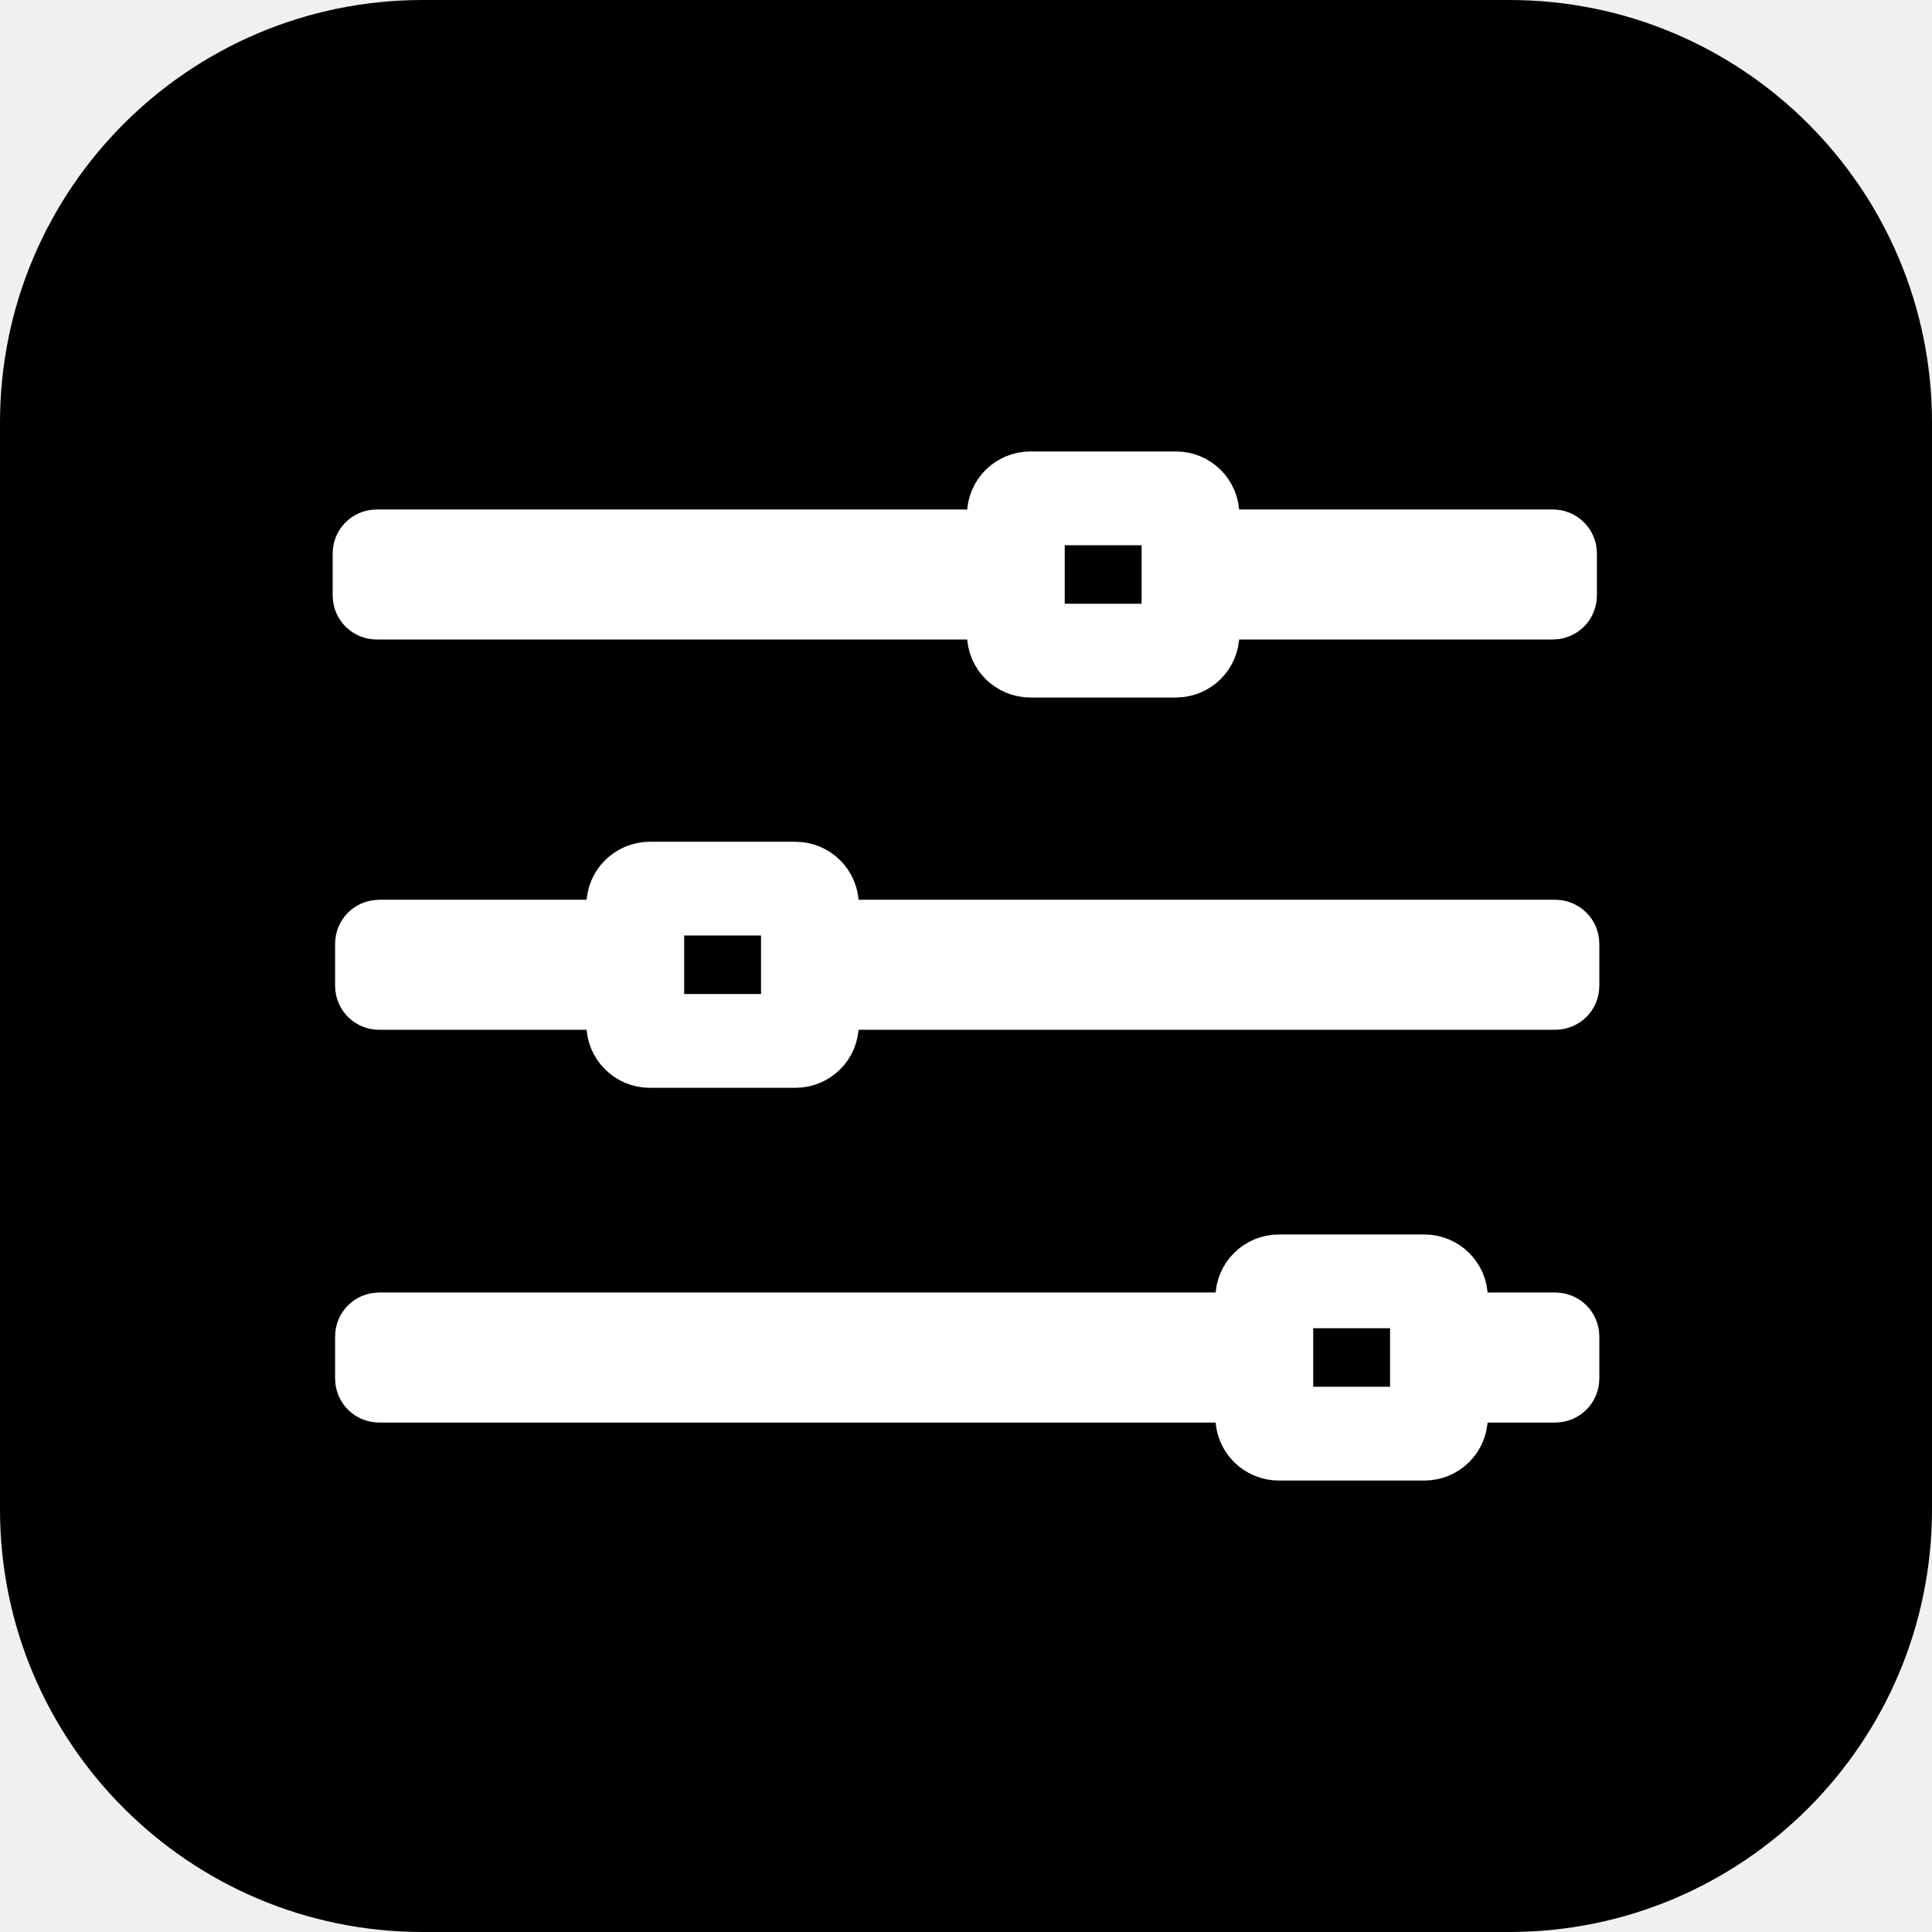
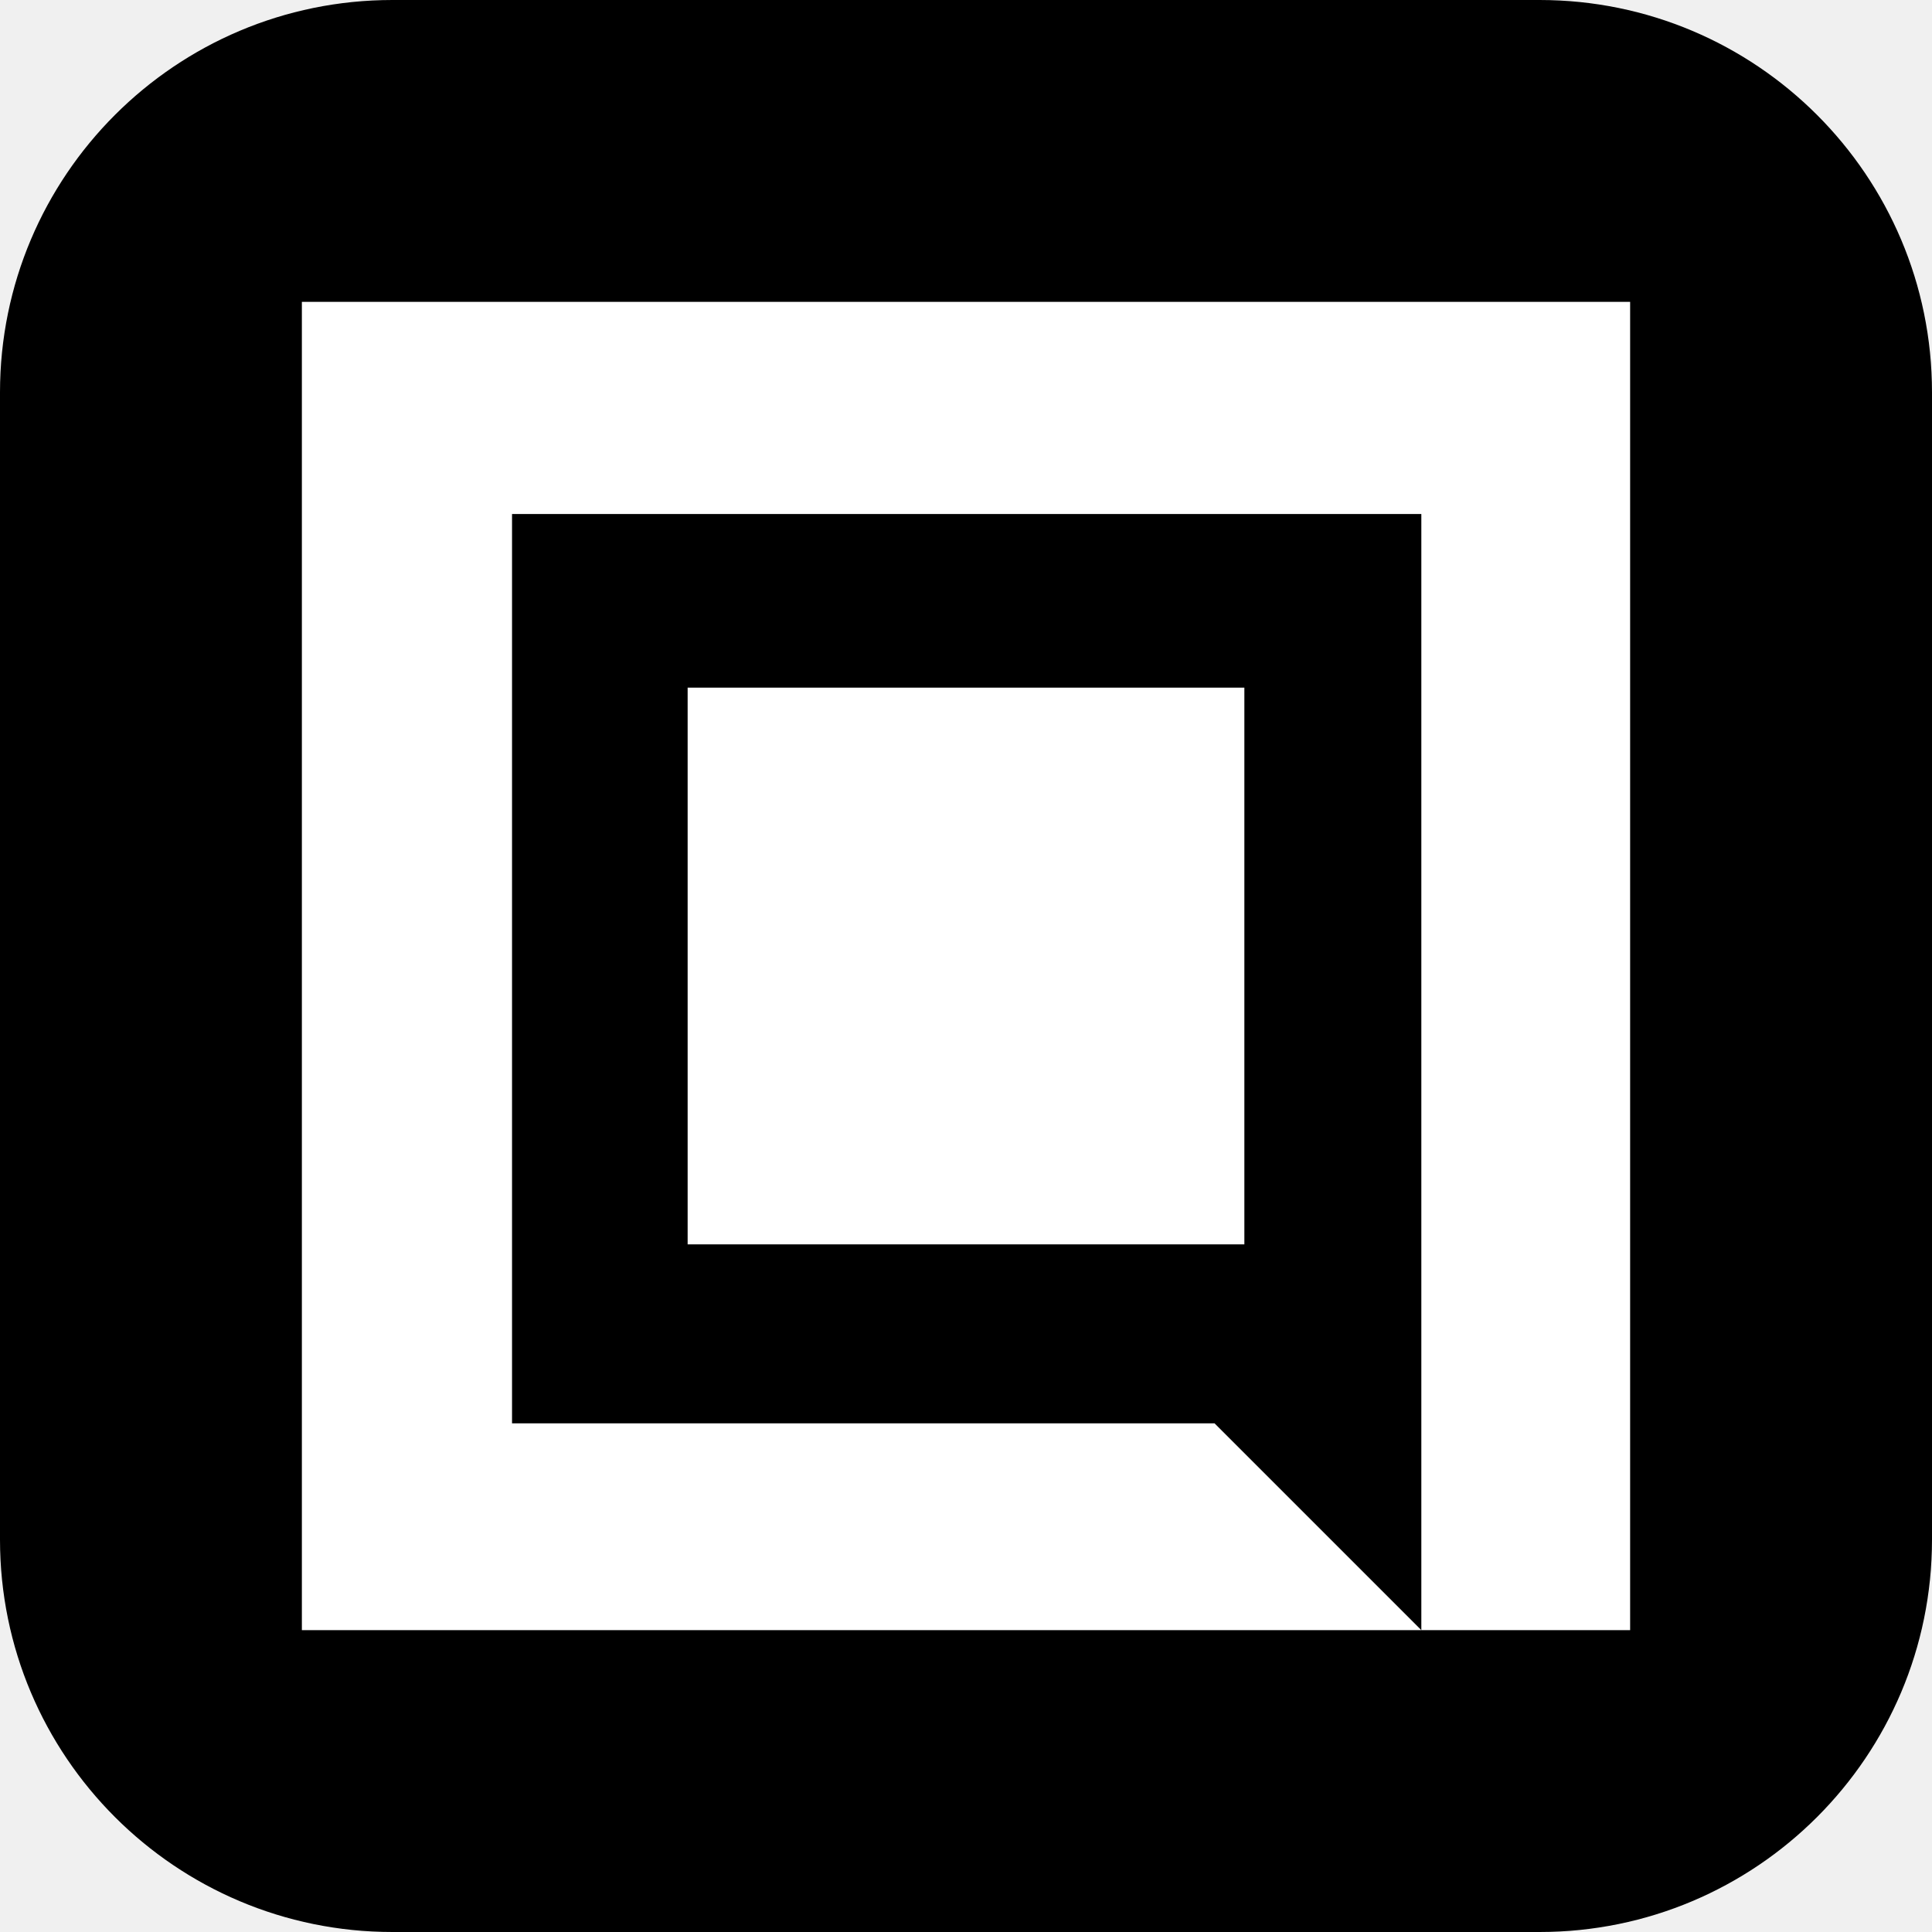
- <svg xmlns="http://www.w3.org/2000/svg" viewBox="0 0 64 64" width="64" height="64">
-   <rect width="64" height="64" rx="14" fill="#000" />
-   <svg x="11" y="11" width="42" height="42" viewBox="798 1055 523 425" preserveAspectRatio="xMidYMid meet">
-     <path d="M938.163 1241.18C933.376 1241.18 929.496 1245.04 929.496 1249.79L929.496 1253.93 929.496 1280.07 929.496 1284.21C929.496 1288.96 933.376 1292.82 938.163 1292.82L980.03 1292.82C984.816 1292.82 988.696 1288.96 988.696 1284.21L988.696 1280.07 988.697 1280.07 988.697 1253.93 988.696 1253.93 988.696 1249.79C988.696 1245.04 984.816 1241.18 980.03 1241.18ZM929.096 1230 989.096 1230C995.956 1230 1001.52 1235.52 1001.52 1242.33L1001.52 1253.93 1001.52 1253.93 1302.61 1253.93C1305.03 1253.93 1307 1255.88 1307 1258.28L1307 1275.72C1307 1278.12 1305.03 1280.07 1302.61 1280.07L1001.52 1280.07 1001.52 1280.07 1001.52 1291.67C1001.52 1298.48 995.956 1304 989.096 1304L929.096 1304C922.236 1304 916.675 1298.48 916.675 1291.67L916.675 1280.07 817.389 1280.07C814.965 1280.07 813 1278.12 813 1275.72L813 1258.28C813 1255.88 814.965 1253.93 817.389 1253.93L916.675 1253.93 916.675 1242.33C916.675 1235.52 922.236 1230 929.096 1230Z" stroke="#FFFFFF" stroke-width="27.5" stroke-linecap="butt" stroke-linejoin="miter" stroke-miterlimit="8" stroke-opacity="1" fill="#FFFFFF" fill-rule="evenodd" fill-opacity="1" />
-     <path d="M1095.15 1080.18C1090.36 1080.18 1086.48 1084.04 1086.48 1088.79L1086.48 1092.93 1086.48 1119.07 1086.48 1123.21C1086.48 1127.96 1090.36 1131.82 1095.15 1131.82L1137.02 1131.82C1141.8 1131.82 1145.68 1127.96 1145.68 1123.21L1145.68 1119.07 1145.68 1119.07 1145.68 1092.93 1145.68 1092.93 1145.68 1088.79C1145.68 1084.04 1141.8 1080.18 1137.02 1080.18ZM1086.08 1069 1146.08 1069C1152.94 1069 1158.5 1074.52 1158.5 1081.33L1158.5 1092.93 1158.5 1092.93 1301.61 1092.93C1304.03 1092.93 1306 1094.88 1306 1097.28L1306 1114.72C1306 1117.12 1304.03 1119.07 1301.61 1119.07L1158.5 1119.07 1158.5 1119.07 1158.5 1130.67C1158.5 1137.48 1152.94 1143 1146.08 1143L1086.08 1143C1079.22 1143 1073.66 1137.48 1073.66 1130.67L1073.66 1119.07 816.389 1119.07C813.965 1119.07 812 1117.12 812 1114.72L812 1097.28C812 1094.88 813.965 1092.93 816.389 1092.93L1073.66 1092.93 1073.66 1081.33C1073.66 1074.52 1079.22 1069 1086.08 1069Z" stroke="#FFFFFF" stroke-width="27.5" stroke-linecap="butt" stroke-linejoin="miter" stroke-miterlimit="8" stroke-opacity="1" fill="#FFFFFF" fill-rule="evenodd" fill-opacity="1" />
-     <path d="M1197.63 1403.18C1192.85 1403.18 1188.97 1407.04 1188.97 1411.79L1188.97 1415.93 1188.97 1442.08 1188.97 1446.21C1188.97 1450.96 1192.85 1454.82 1197.63 1454.82L1239.5 1454.82C1244.29 1454.82 1248.17 1450.96 1248.17 1446.21L1248.17 1442.08 1248.17 1442.08 1248.17 1415.93 1248.17 1415.93 1248.17 1411.79C1248.17 1407.04 1244.29 1403.18 1239.5 1403.18ZM1188.57 1392 1248.57 1392C1255.43 1392 1260.99 1397.52 1260.99 1404.33L1260.99 1415.93 1260.99 1415.93 1302.61 1415.93C1305.03 1415.93 1307 1417.88 1307 1420.28L1307 1437.72C1307 1440.12 1305.03 1442.08 1302.61 1442.08L1260.99 1442.08 1260.99 1442.08 1260.99 1453.67C1260.99 1460.48 1255.43 1466 1248.57 1466L1188.57 1466C1181.71 1466 1176.14 1460.48 1176.14 1453.67L1176.14 1442.08 817.389 1442.08C814.965 1442.08 813 1440.12 813 1437.72L813 1420.28C813 1417.88 814.965 1415.93 817.389 1415.93L1176.14 1415.93 1176.14 1404.33C1176.14 1397.52 1181.71 1392 1188.57 1392Z" stroke="#FFFFFF" stroke-width="27.5" stroke-linecap="butt" stroke-linejoin="miter" stroke-miterlimit="8" stroke-opacity="1" fill="#FFFFFF" fill-rule="evenodd" fill-opacity="1" />
-   </svg>
+ <svg xmlns="http://www.w3.org/2000/svg" viewBox="0 0 128 128">
+   <rect width="128" height="128" rx="26" fill="#000" />
+   <g transform="translate(20 20) scale(0.145215) translate(-551 -1074)">
+     <rect x="727" y="1250" width="254" height="254" fill="#FFFFFF" />
+     <path d="M551 1074 1157 1074 1157 1680 1061.74 1680 1061.74 1585.65 1061.74 1566.9 1061.74 1170.79 646.883 1170.79 646.883 1585.65 967.388 1585.65 1061.74 1680 551 1680Z" fill="#FFFFFF" fill-rule="evenodd" />
+   </g>
</svg>
